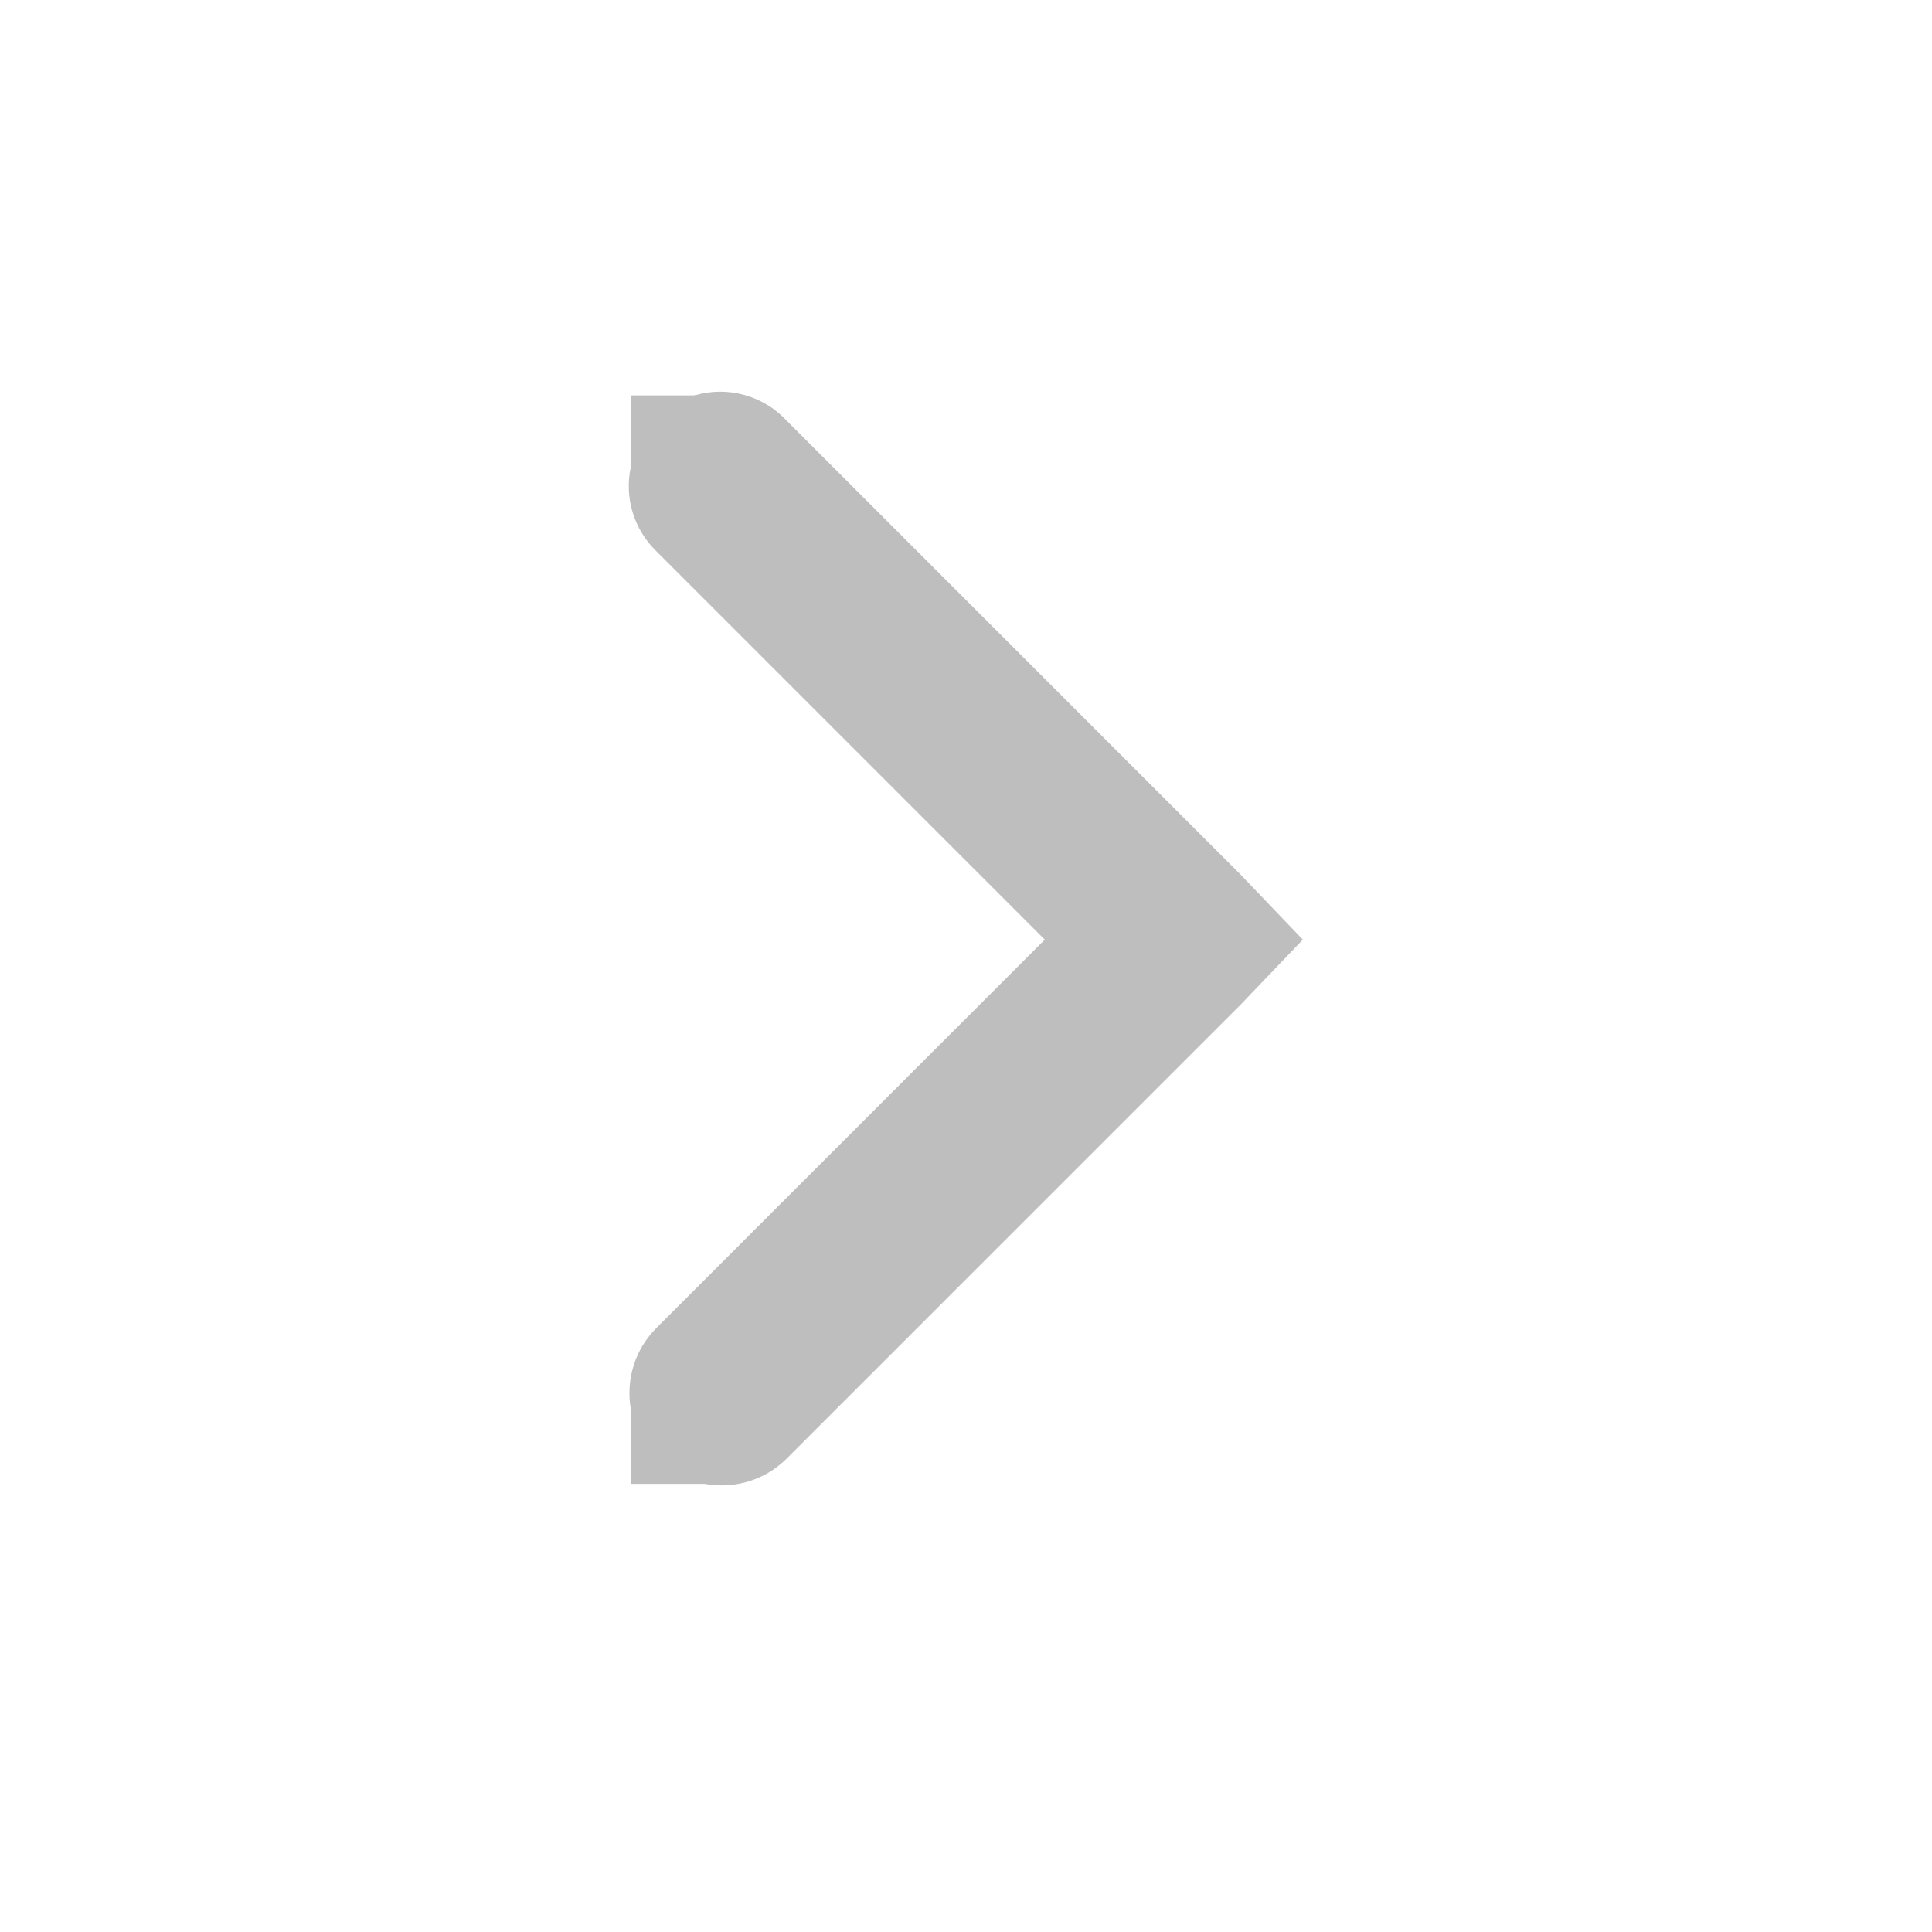
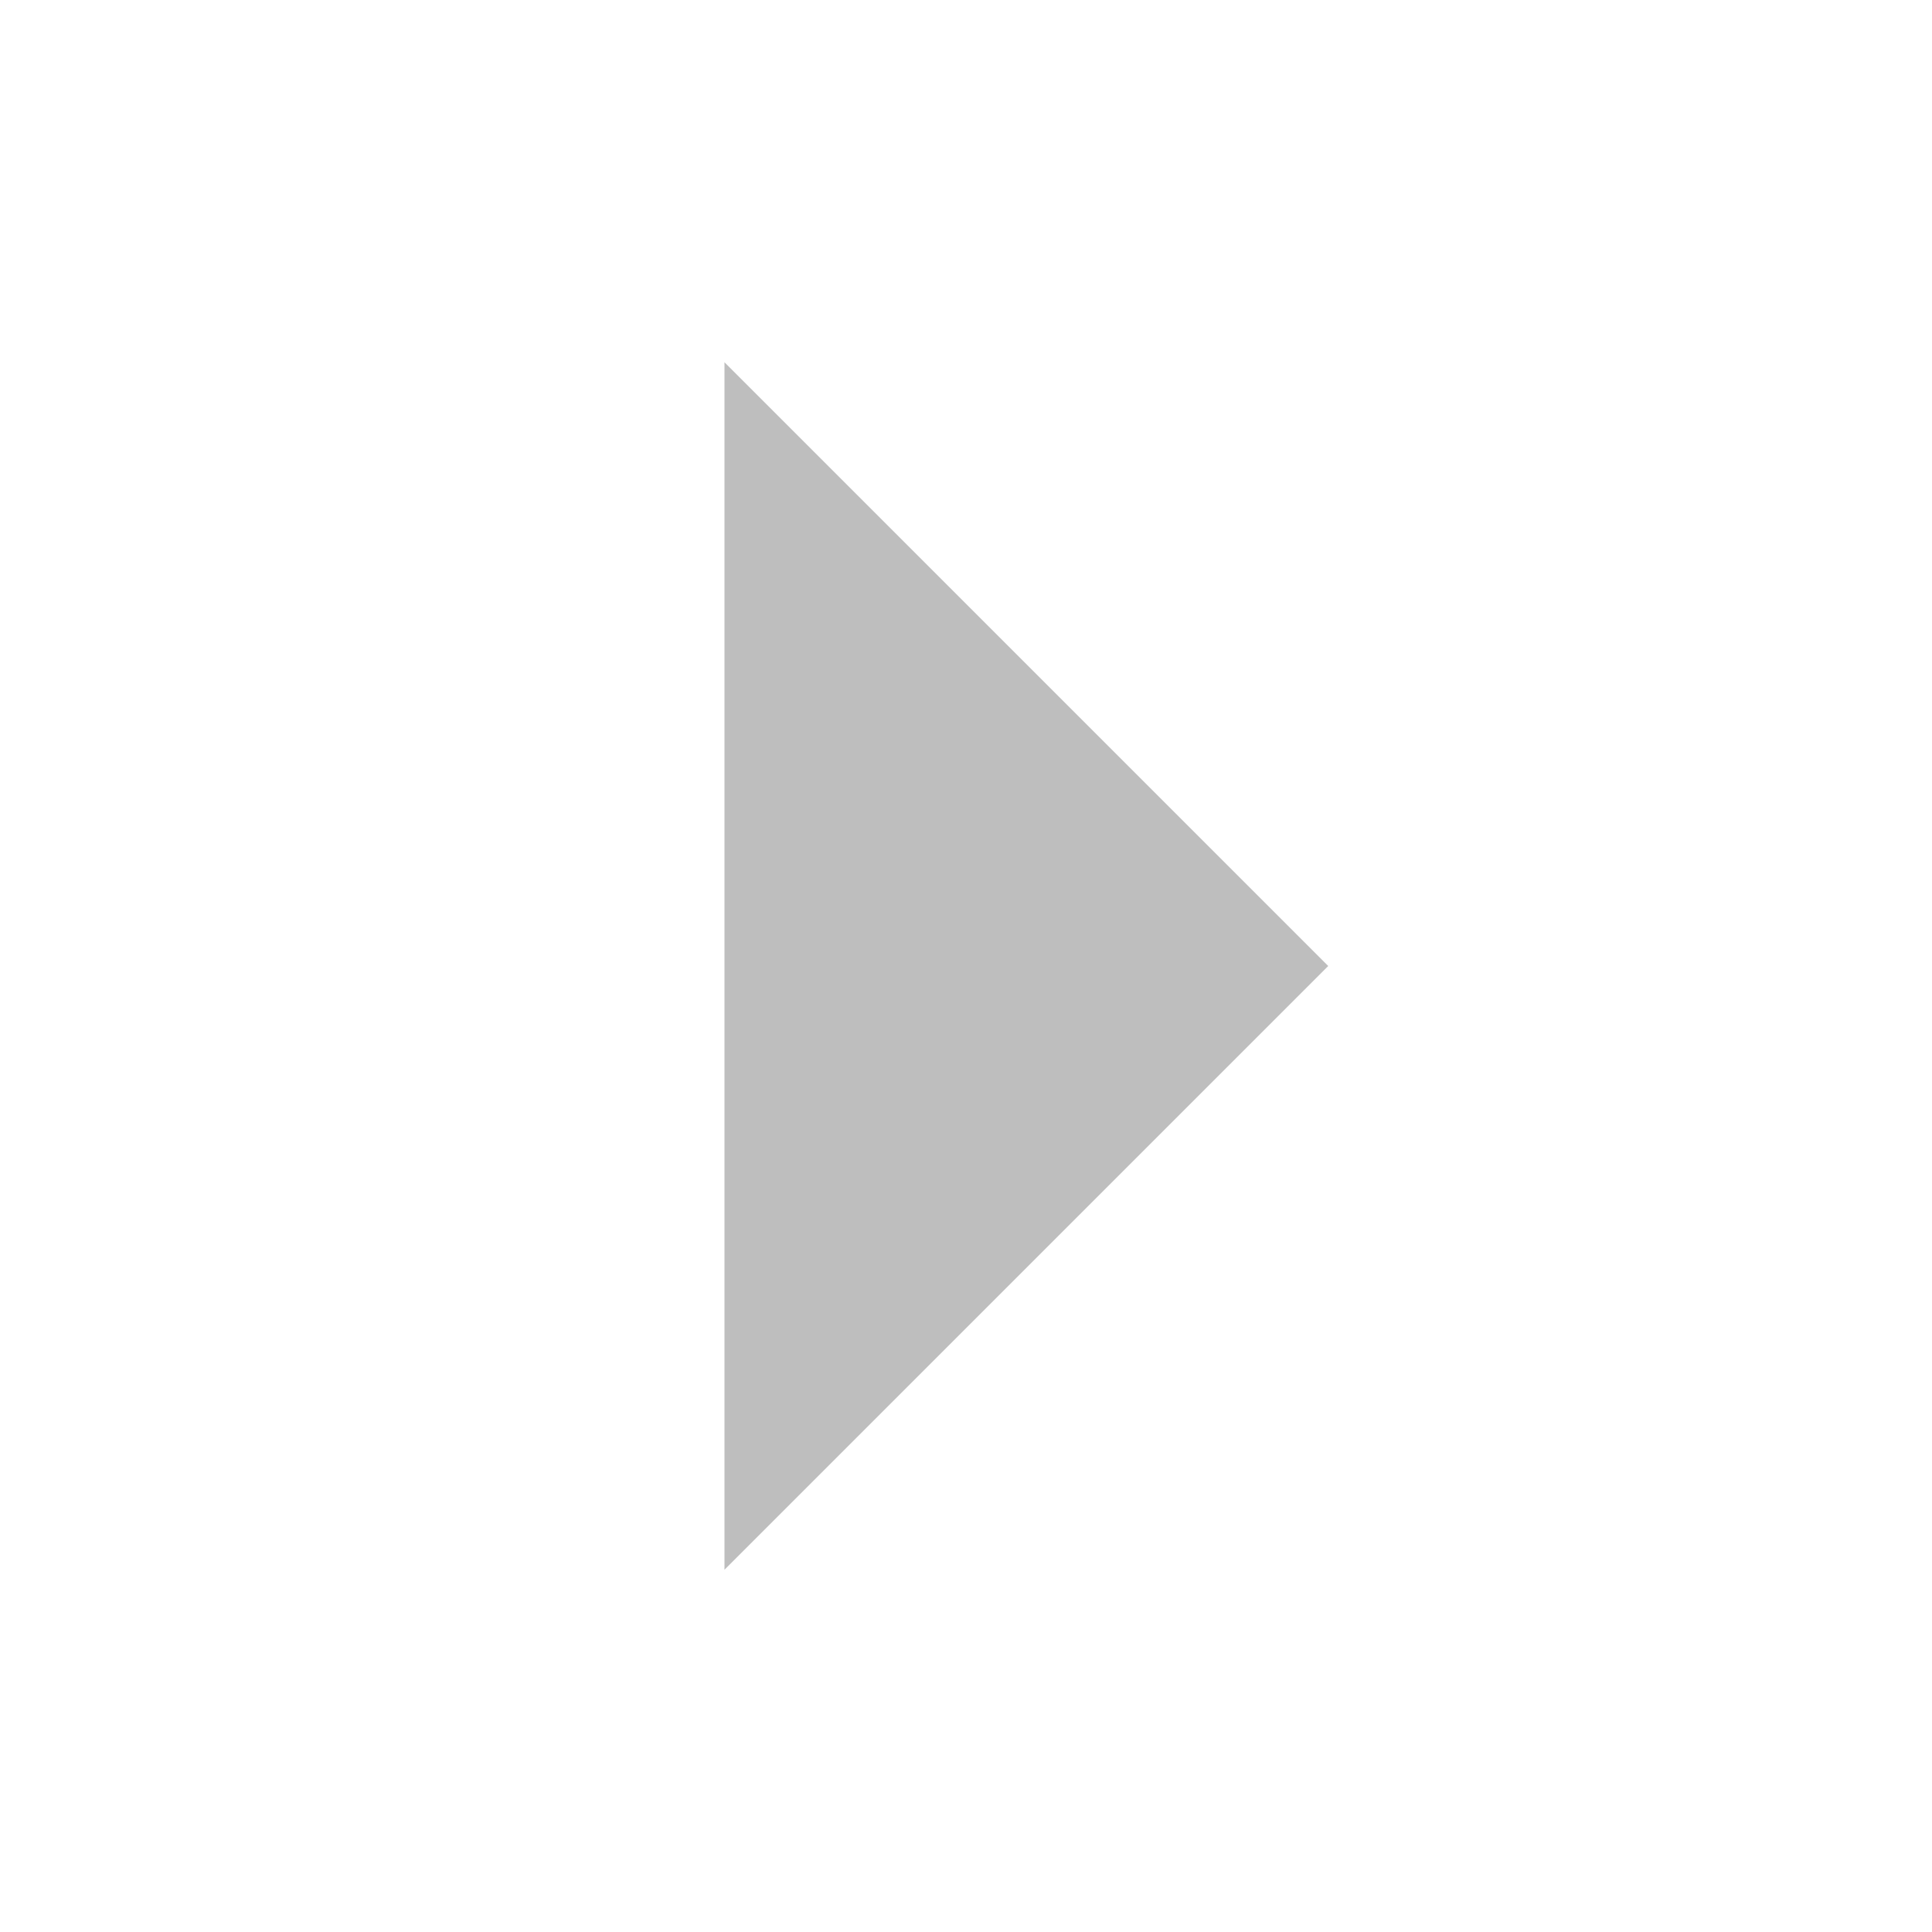
<svg xmlns="http://www.w3.org/2000/svg" height="16" id="svg7384" version="1.1" width="16">
  <defs id="defs7386" />
-   <g id="layer9" style="display:inline" transform="translate(-181.0002,-747)" />
-   <g id="layer10" transform="translate(-181.0002,-747)" />
-   <g id="layer11" transform="translate(-181.0002,-747)" />
-   <g id="layer13" transform="translate(-181.0002,-747)" />
-   <g id="layer14" transform="translate(-181.0002,-747)" />
-   <g id="layer15" style="display:inline" transform="translate(-181.0002,-747)" />
-   <g id="g71291" style="display:inline" transform="translate(-181.0002,-747)" />
-   <g id="g4953" style="display:inline" transform="translate(-181.0002,-747)" />
-   <g id="layer12" style="display:inline" transform="translate(-181.0002,-747)">
-     <g id="g2996" transform="matrix(0,0.7511921,0.7511921,0,-377.9197,612.8064)">
-       <path style="font-size:medium;font-style:normal;font-variant:normal;font-weight:normal;font-stretch:normal;text-indent:0;text-align:start;text-decoration:none;line-height:normal;letter-spacing:normal;word-spacing:normal;text-transform:none;direction:ltr;block-progression:tb;writing-mode:lr-tb;text-anchor:start;baseline-shift:baseline;color:#000000;fill:#bebebe;fill-opacity:1;stroke:none;stroke-width:2;marker:none;visibility:visible;display:inline;overflow:visible;enable-background:accumulate;font-family:Sans;-inkscape-font-specification:Sans" id="path8393" d="m 183.781,751 a 1,1 0 0 0 -0.5,1.719 l 5,5 0.719,0.688 0.719,-0.688 5,-5 a 1.016,1.016 0 1 0 -1.438,-1.438 L 189,755.562 184.719,751.281 A 1,1 0 0 0 183.781,751 z" />
-       <rect y="-195" x="-752" width="1" transform="matrix(0,-1,-1,0,0,0)" style="fill:#bebebe;fill-opacity:1;stroke:none" ry="1" rx="0" id="rect8399" height="1" />
-       <rect y="-184" x="-752" width="1" transform="matrix(0,-1,-1,0,0,0)" style="fill:#bebebe;fill-opacity:1;stroke:none" ry="1" rx="0" id="rect8403" height="1" />
-     </g>
+   <g id="layer9" style="display:inline" transform="translate(-301.0002,-807)" />
+   <g id="layer10" style="display:inline" transform="translate(-301.0002,-807)" />
+   <g id="layer11" transform="translate(-301.0002,-807)" />
+   <g id="layer13" style="display:inline" transform="translate(-301.0002,-807)" />
+   <g id="layer14" transform="translate(-301.0002,-807)" />
+   <g id="layer15" style="display:inline" transform="translate(-301.0002,-807)" />
+   <g id="g71291" style="display:inline" transform="translate(-301.0002,-807)" />
+   <g id="g4953" style="display:inline" transform="translate(-301.0002,-807)" />
+   <g id="layer12" style="display:inline" transform="translate(-301.0002,-807)">
+     <path d="m 307,820 5,-5 -5,-5 z" id="path6412" style="fill:#bebebe;fill-opacity:1;stroke:none" />
  </g>
</svg>
